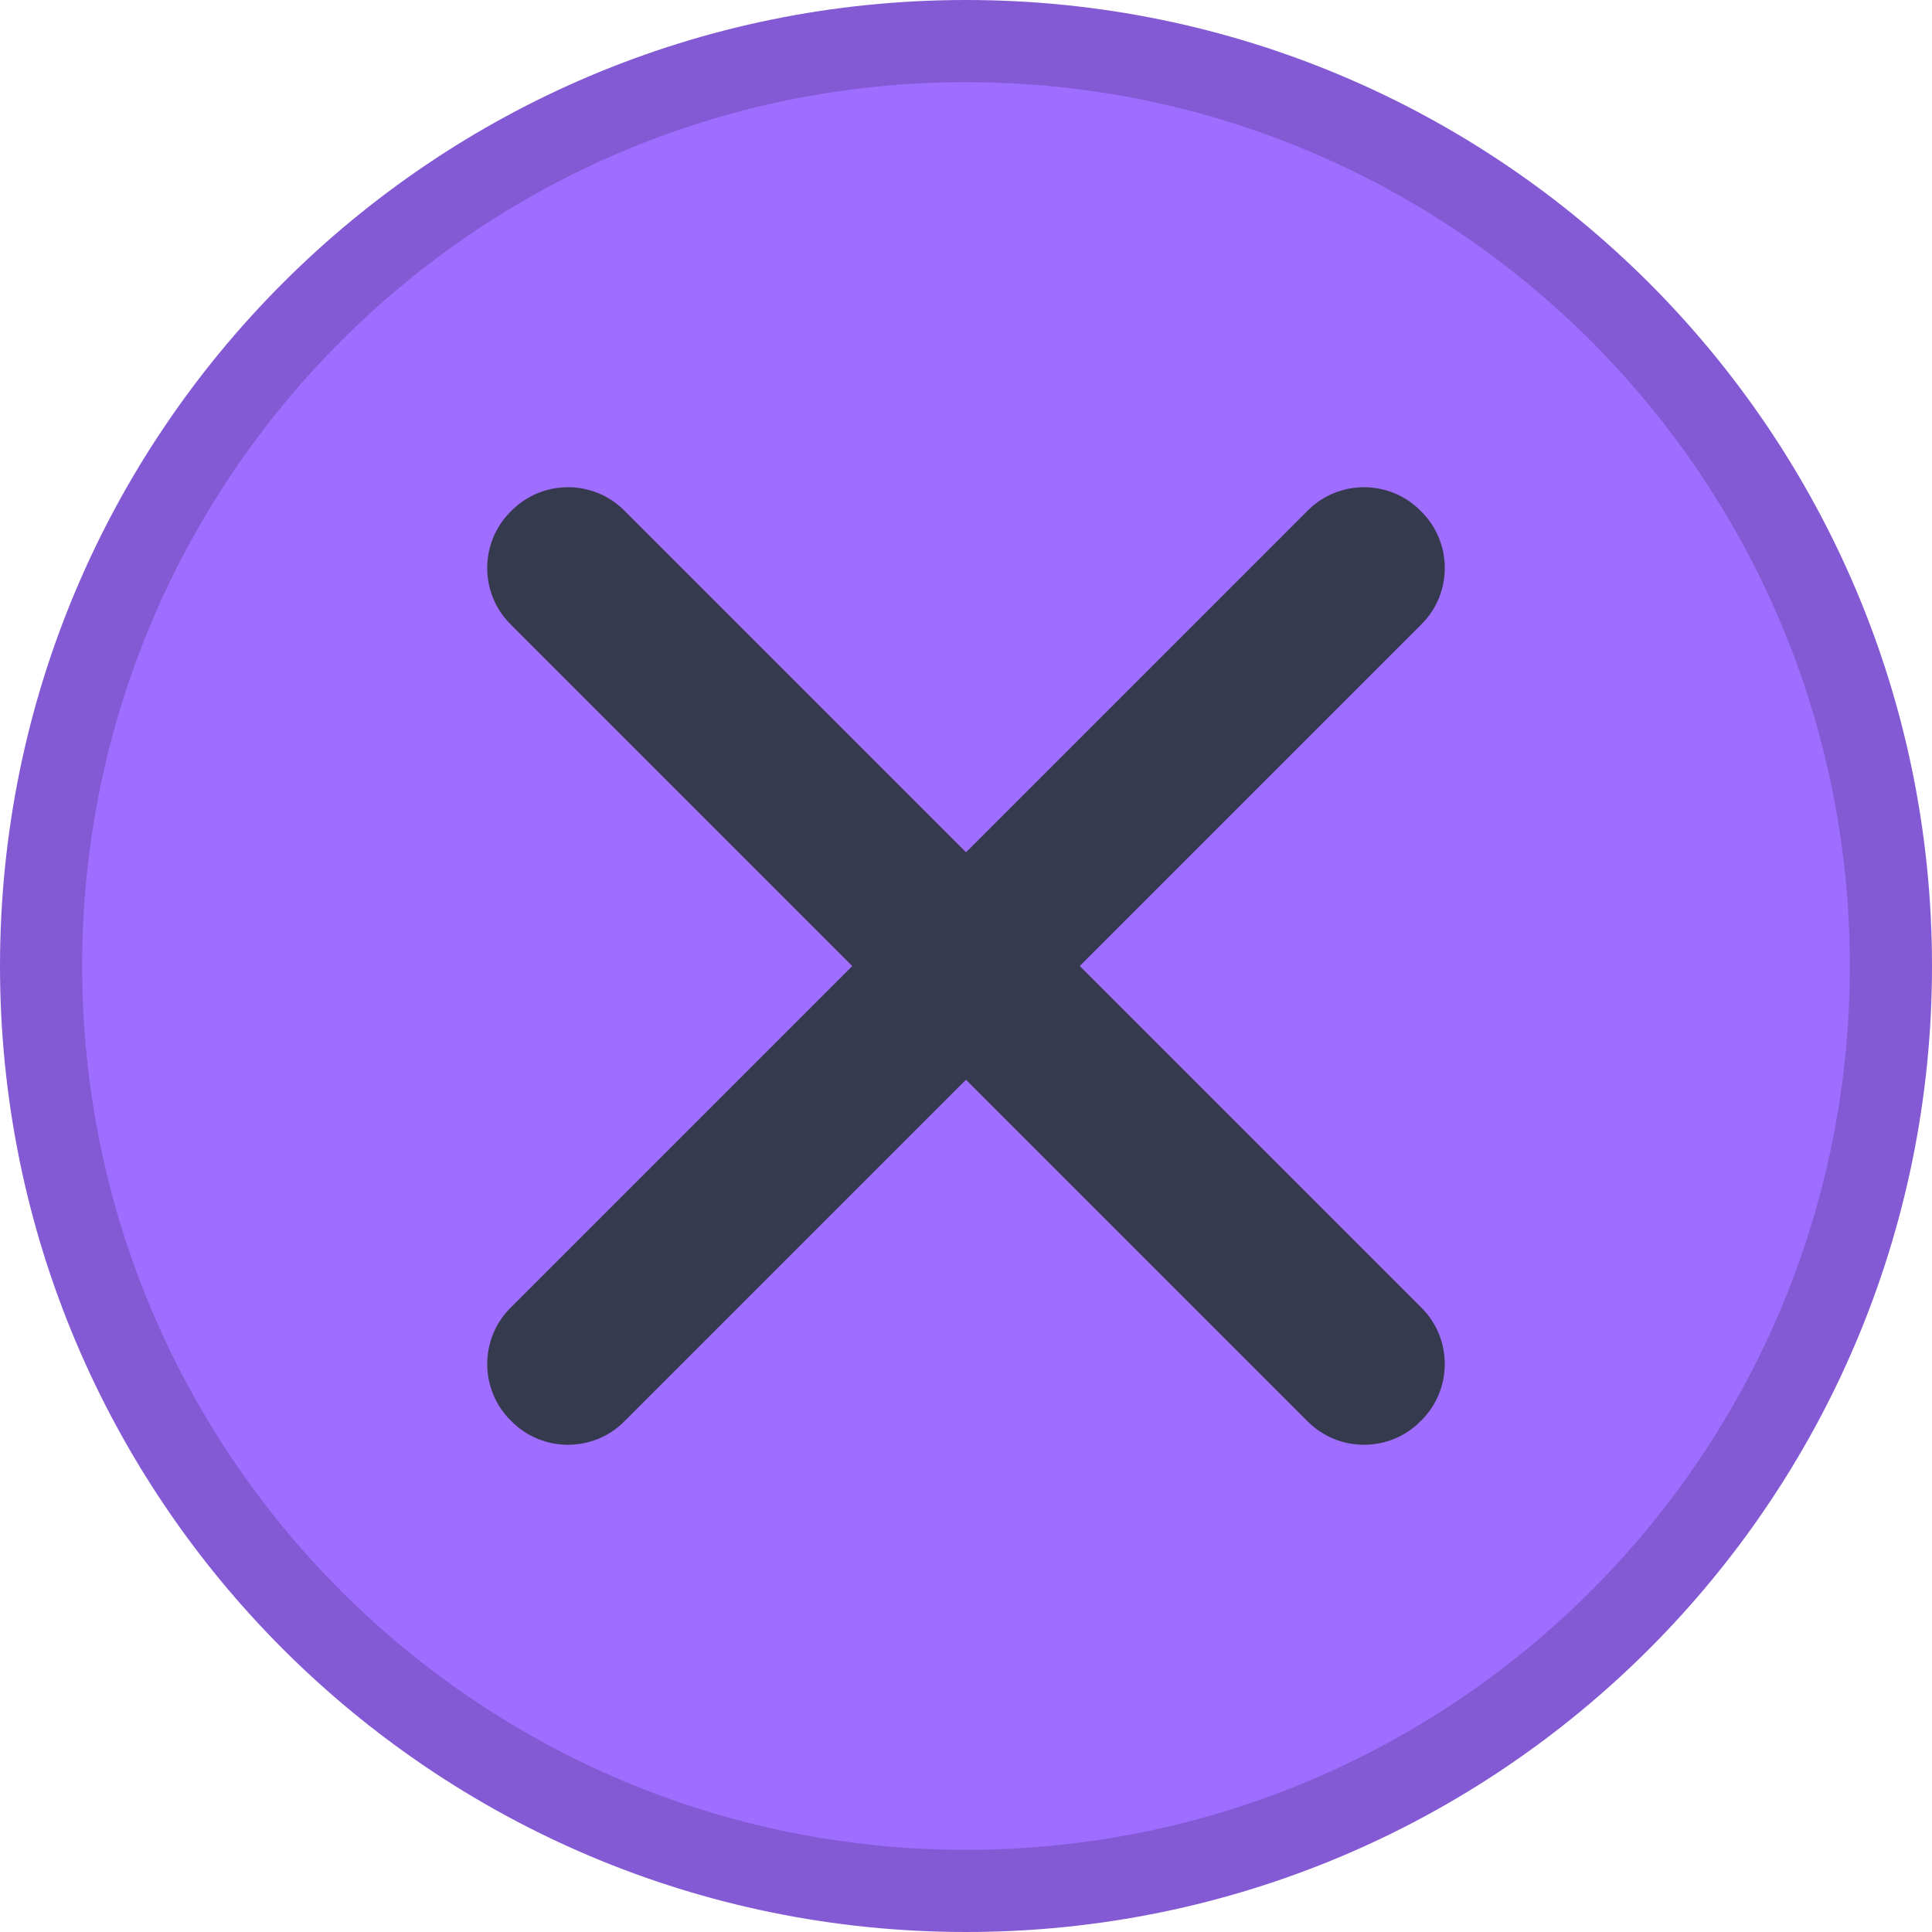
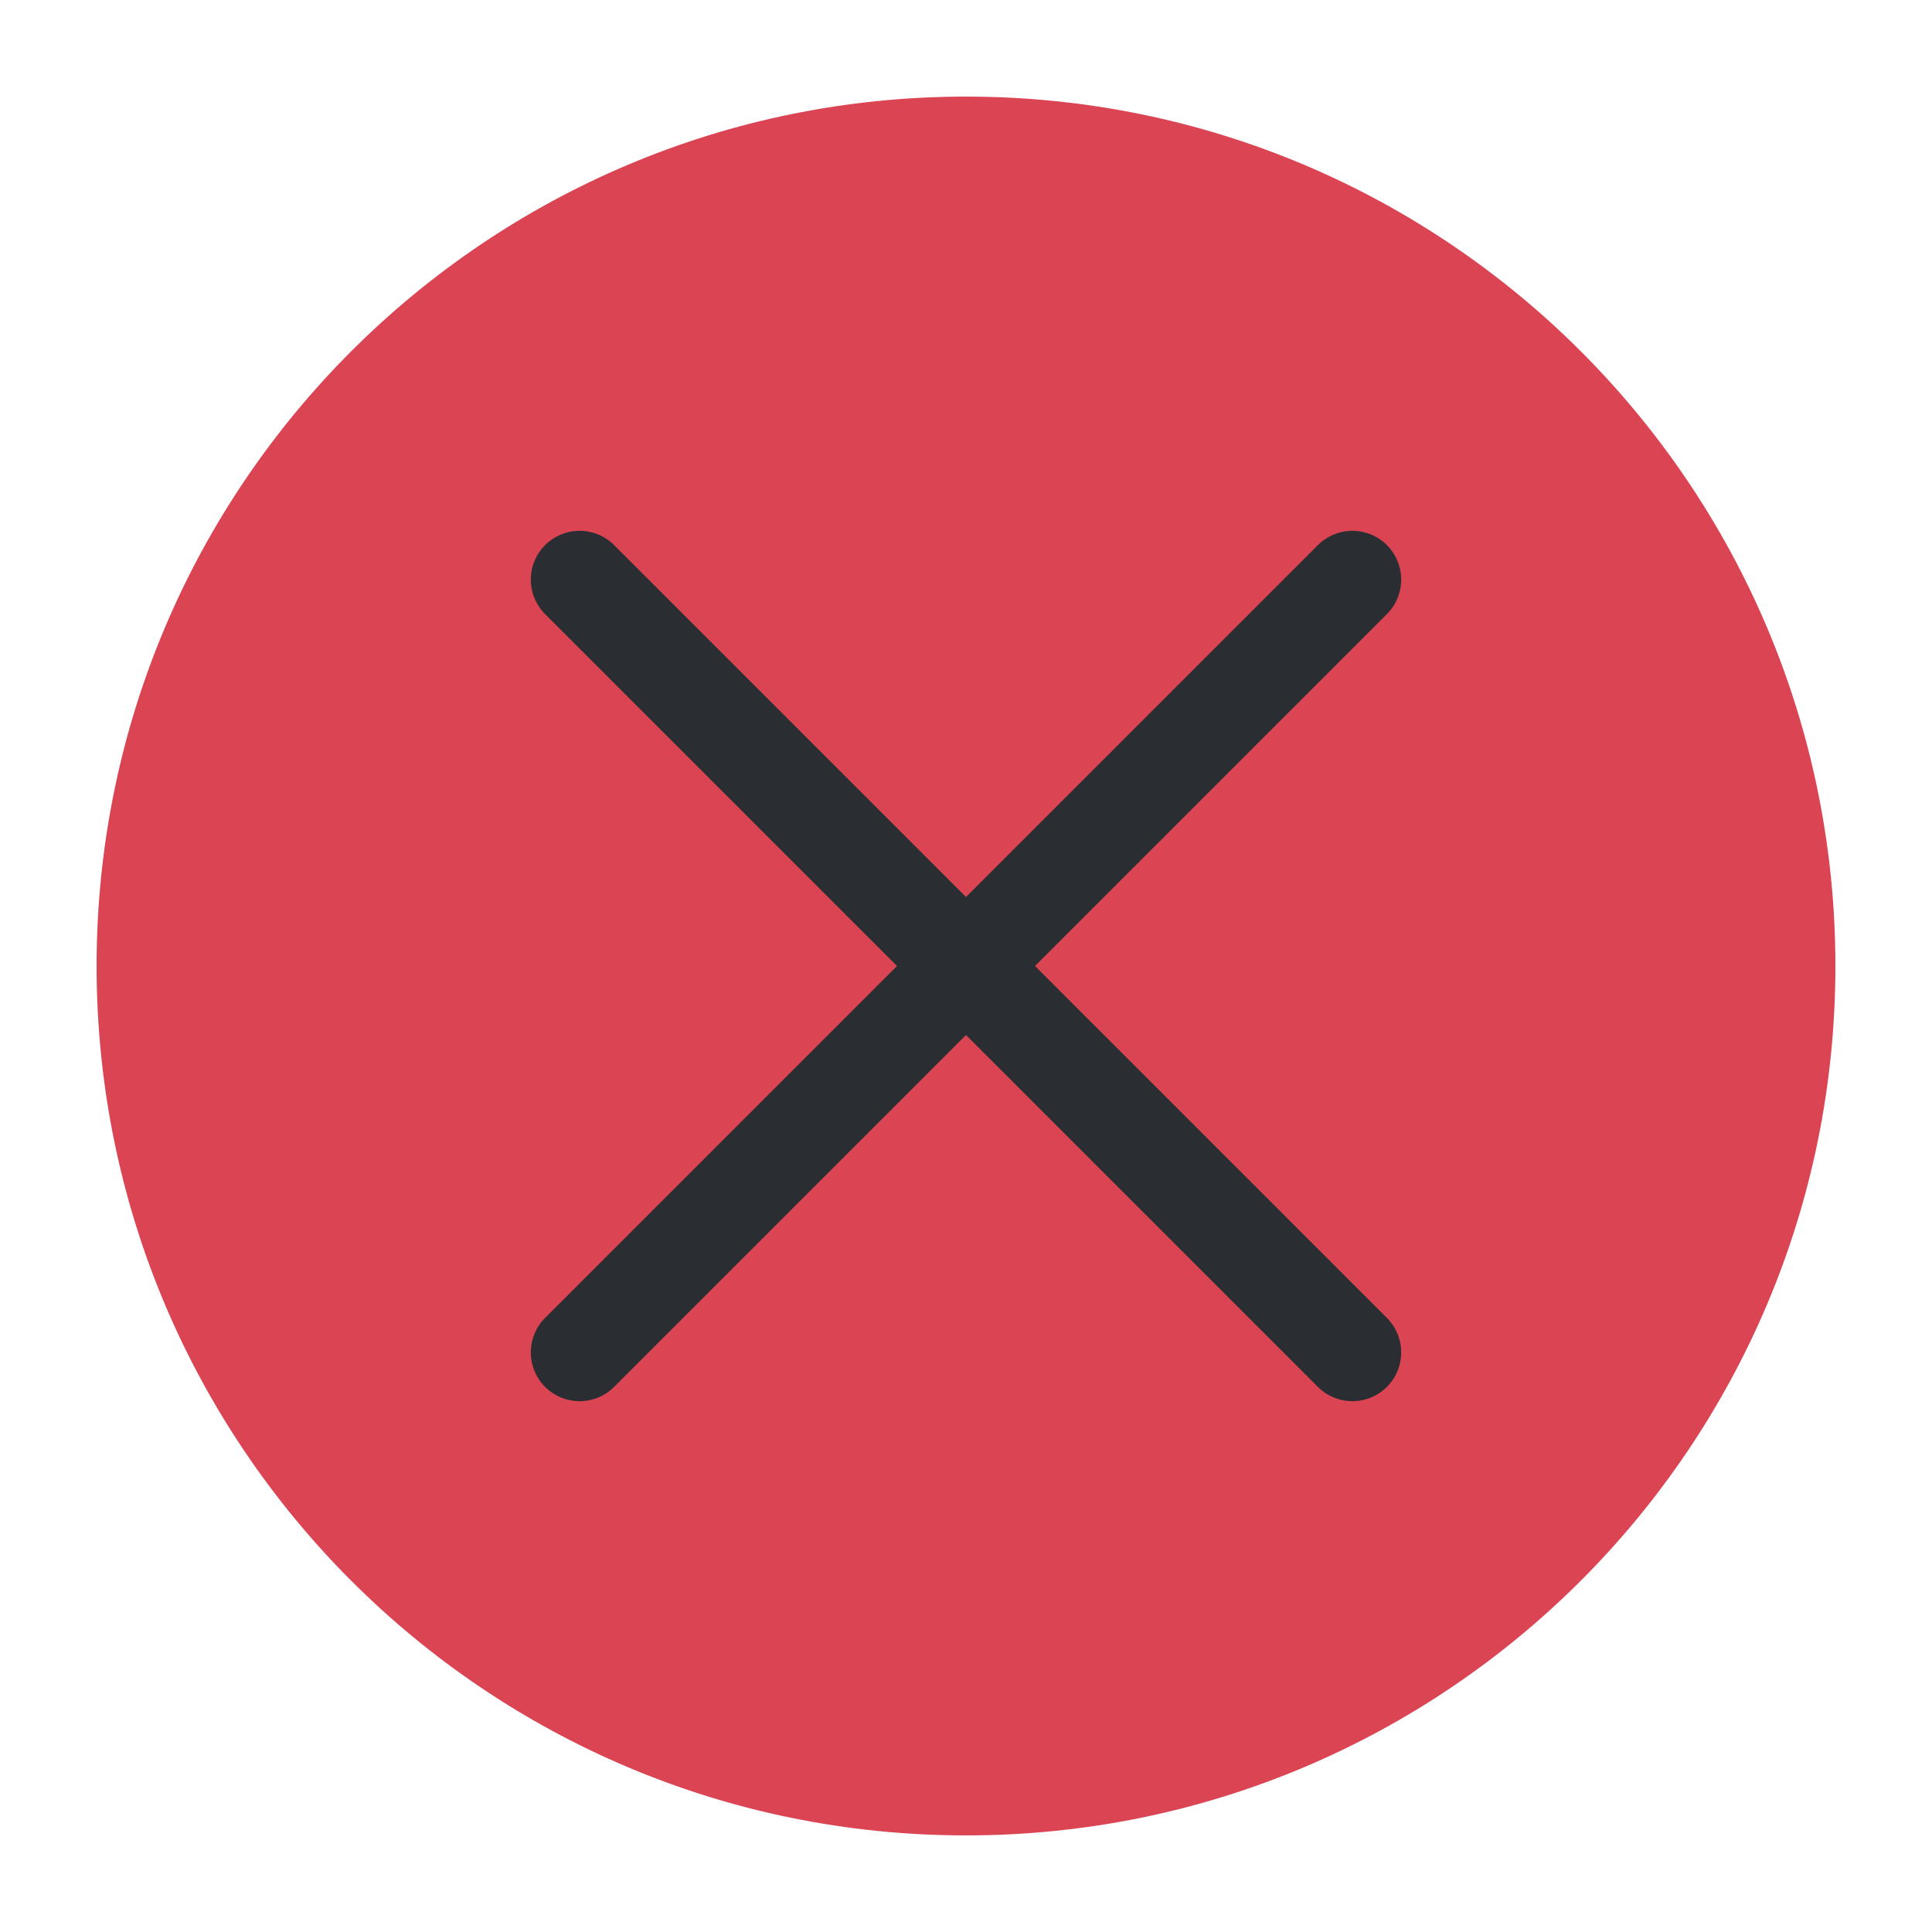
<svg xmlns="http://www.w3.org/2000/svg" viewBox="0 0 50 50" version="1.2" baseProfile="tiny">
  <defs>
</defs>
  <g fill="none" stroke="black" stroke-width="1" fill-rule="evenodd" stroke-linecap="square" stroke-linejoin="bevel">
-     <g fill="#835ad4" fill-opacity="1" stroke="none" transform="matrix(0.0548336,0,0,-0.0548336,-0.325575,50.2543)" font-family="Noto Sans" font-size="10" font-weight="400" font-style="normal">
-       <path vector-effect="none" fill-rule="evenodd" d="M461.867,4.638 C713.663,4.638 917.788,208.763 917.788,460.562 C917.788,712.363 713.663,916.487 461.867,916.487 C210.063,916.487 5.938,712.363 5.938,460.562 C5.938,208.763 210.063,4.638 461.867,4.638 " />
+     <g fill="#da4453" fill-opacity="1" stroke="none" transform="matrix(2.5,0,0,2.5,2.5,2.5)" font-family="Noto Sans" font-size="10" font-weight="400" font-style="normal">
+       <circle cx="9" cy="9" r="9" />
    </g>
-     <g fill="#9f6dff" fill-opacity="1" stroke="none" transform="matrix(0.0548336,0,0,-0.0548336,-0.325575,50.2543)" font-family="Noto Sans" font-size="10" font-weight="400" font-style="normal">
-       <path vector-effect="none" fill-rule="evenodd" d="M461.867,43.413 C692.245,43.413 879.008,230.179 879.008,460.562 C879.008,690.946 692.245,877.709 461.867,877.709 C231.479,877.709 44.717,690.946 44.717,460.562 C44.717,230.179 231.479,43.413 461.867,43.413 " />
-     </g>
-     <g fill="#363a4f" fill-opacity="1" stroke="none" transform="matrix(0.0548336,0,0,-0.0548336,-0.325575,50.2543)" font-family="Noto Sans" font-size="10" font-weight="400" font-style="normal">
-       <path vector-effect="none" fill-rule="evenodd" d="M246.821,299.191 L623.233,675.604 C637.801,690.171 661.633,690.171 676.208,675.604 L676.905,674.9 C691.475,660.334 691.475,636.5 676.909,621.93 L300.496,245.521 C285.925,230.95 262.092,230.95 247.525,245.521 L246.821,246.217 C232.254,260.787 232.254,284.625 246.821,299.191 " />
-     </g>
-     <g fill="#363a4f" fill-opacity="1" stroke="none" transform="matrix(0.0548336,0,0,-0.0548336,-0.325575,50.2543)" font-family="Noto Sans" font-size="10" font-weight="400" font-style="normal">
-       <path vector-effect="none" fill-rule="evenodd" d="M300.496,675.604 L676.905,299.191 C691.471,284.625 691.471,260.787 676.905,246.221 L676.204,245.521 C661.633,230.95 637.801,230.95 623.233,245.521 L246.821,621.93 C232.25,636.5 232.25,660.334 246.821,674.905 L247.521,675.604 C262.092,690.175 285.925,690.175 300.496,675.604 " />
+     <g fill="none" stroke="#2a2e32" stroke-opacity="1" stroke-width="1.01" stroke-linecap="round" stroke-linejoin="miter" stroke-miterlimit="2" transform="matrix(2.5,0,0,2.5,2.5,2.5)" font-family="Noto Sans" font-size="10" font-weight="400" font-style="normal">
+       <polyline fill="none" vector-effect="none" points="5,5 13,13 " />
+       <polyline fill="none" vector-effect="none" points="13,5 5,13 " />
    </g>
    <g fill="none" stroke="#000000" stroke-opacity="1" stroke-width="1" stroke-linecap="square" stroke-linejoin="bevel" transform="matrix(1,0,0,1,0,0)" font-family="Noto Sans" font-size="10" font-weight="400" font-style="normal">
</g>
  </g>
</svg>
